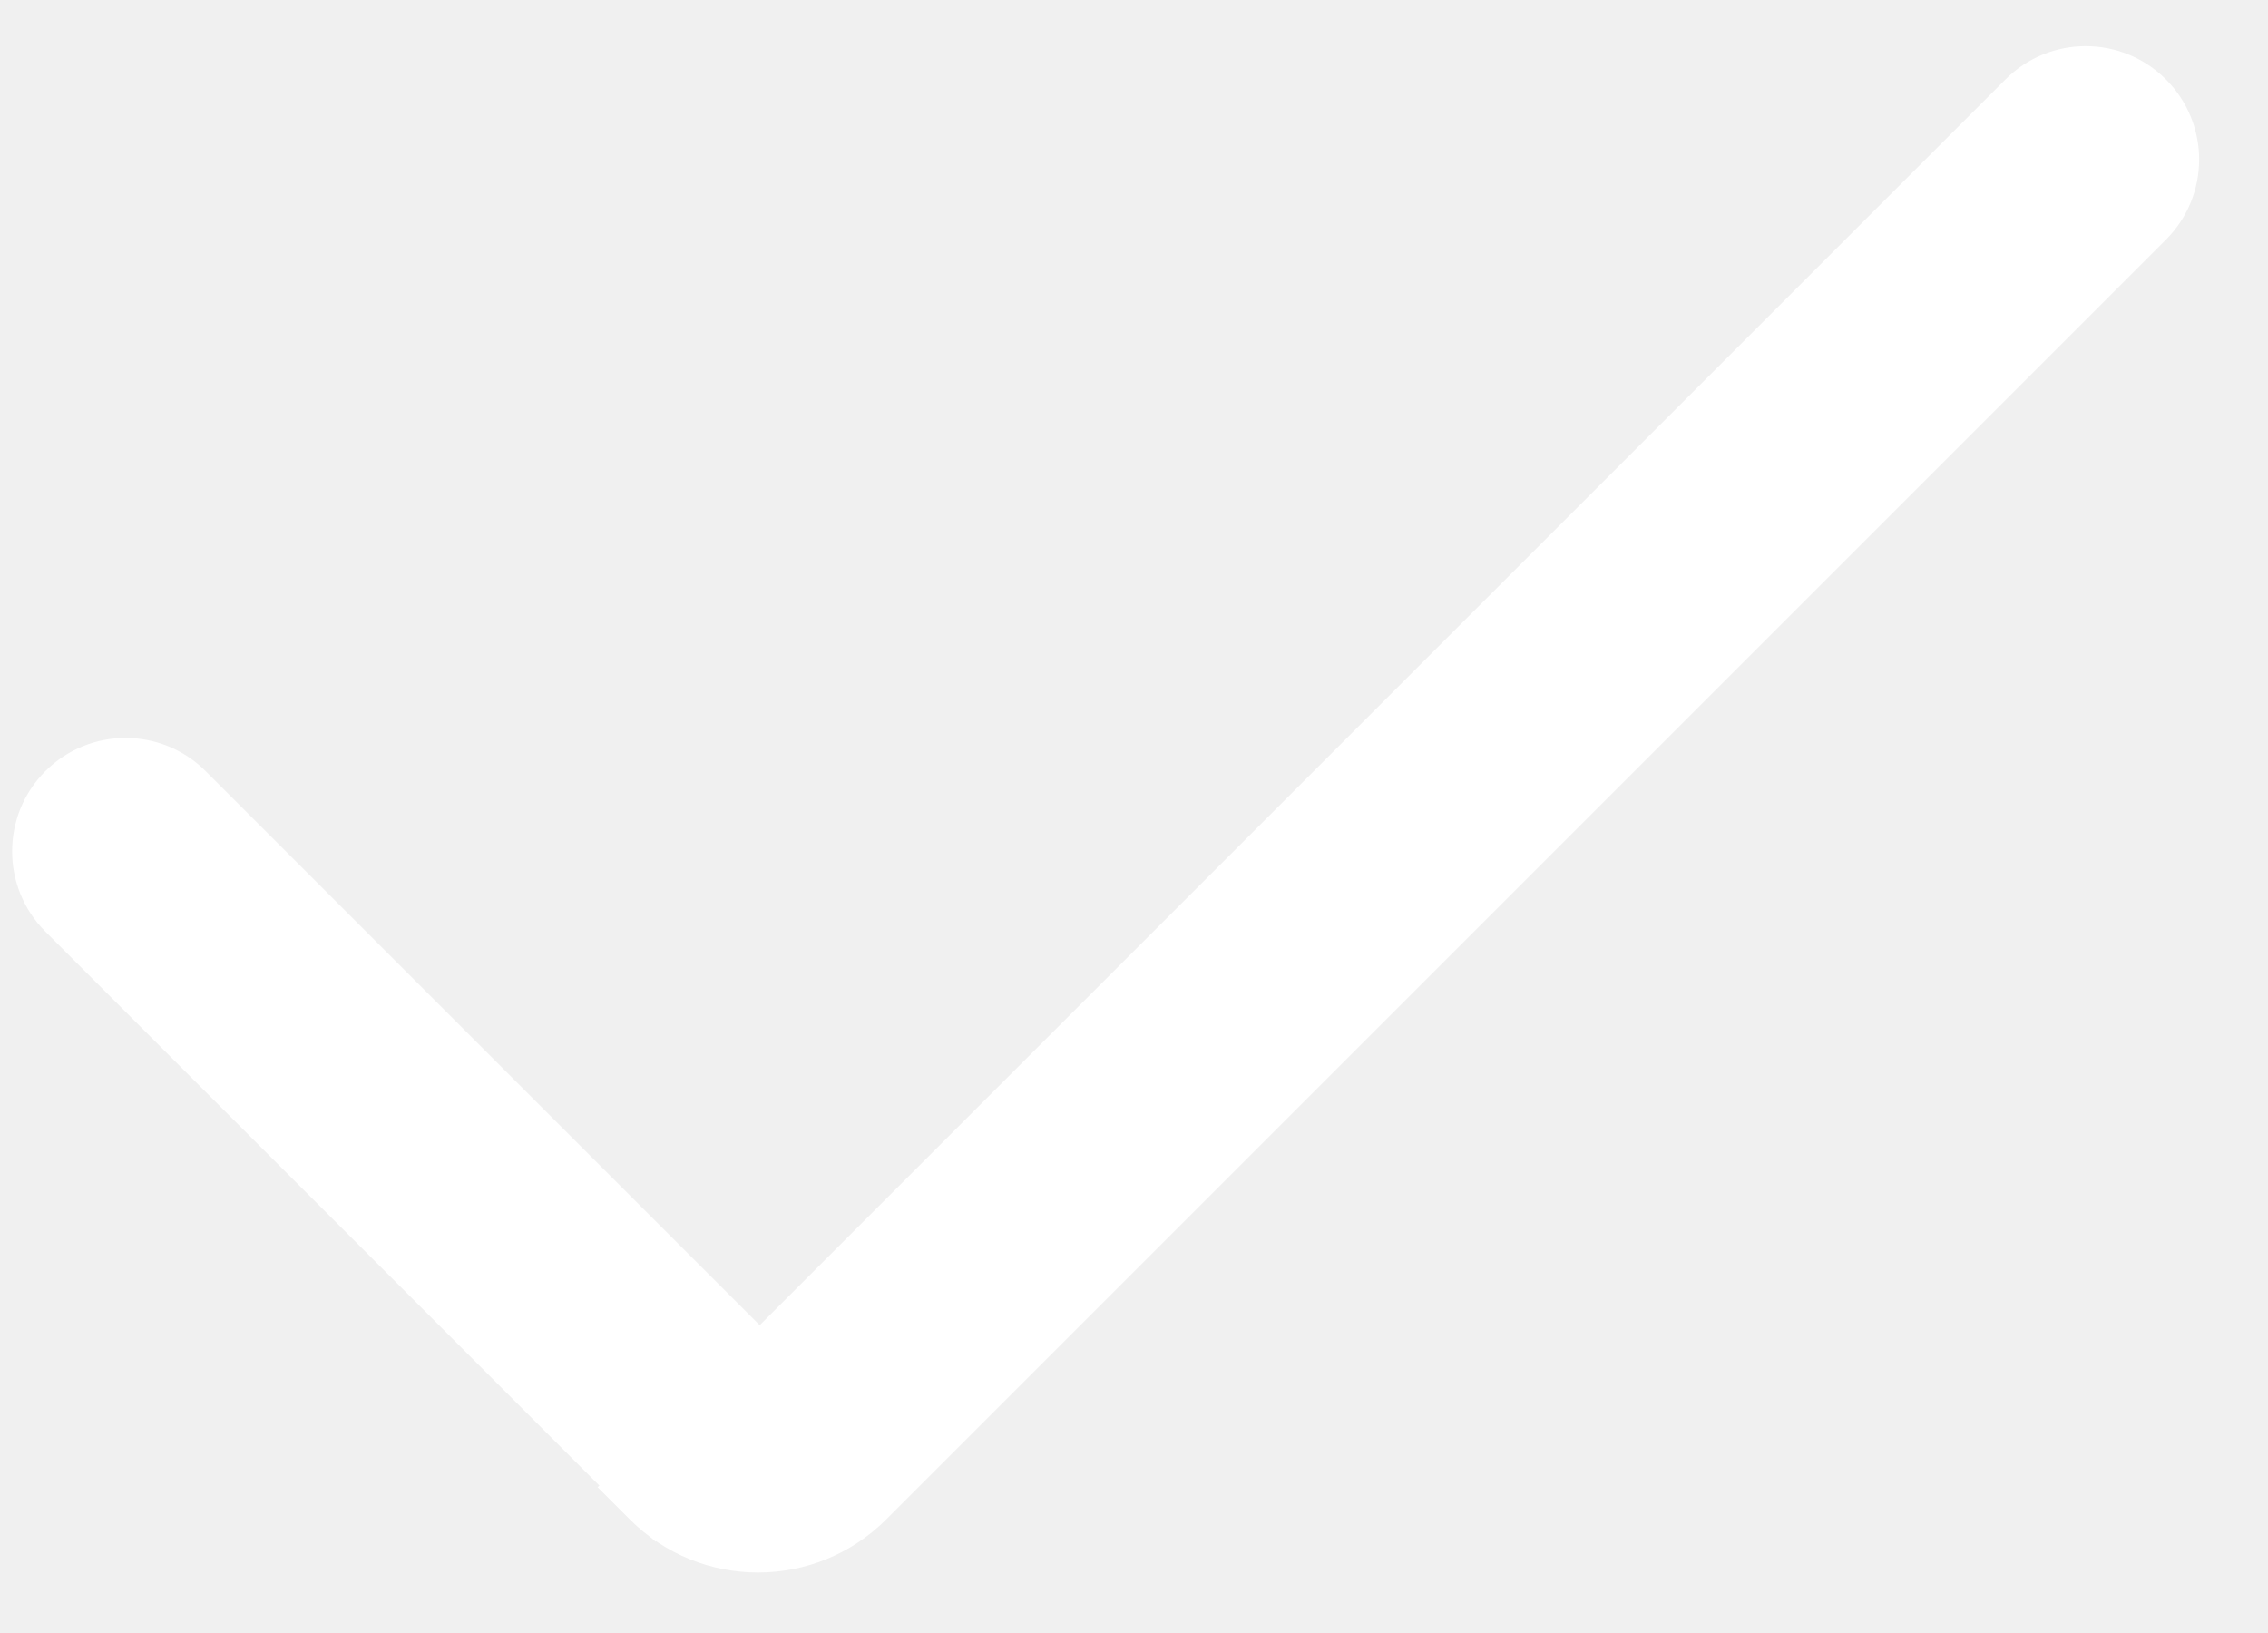
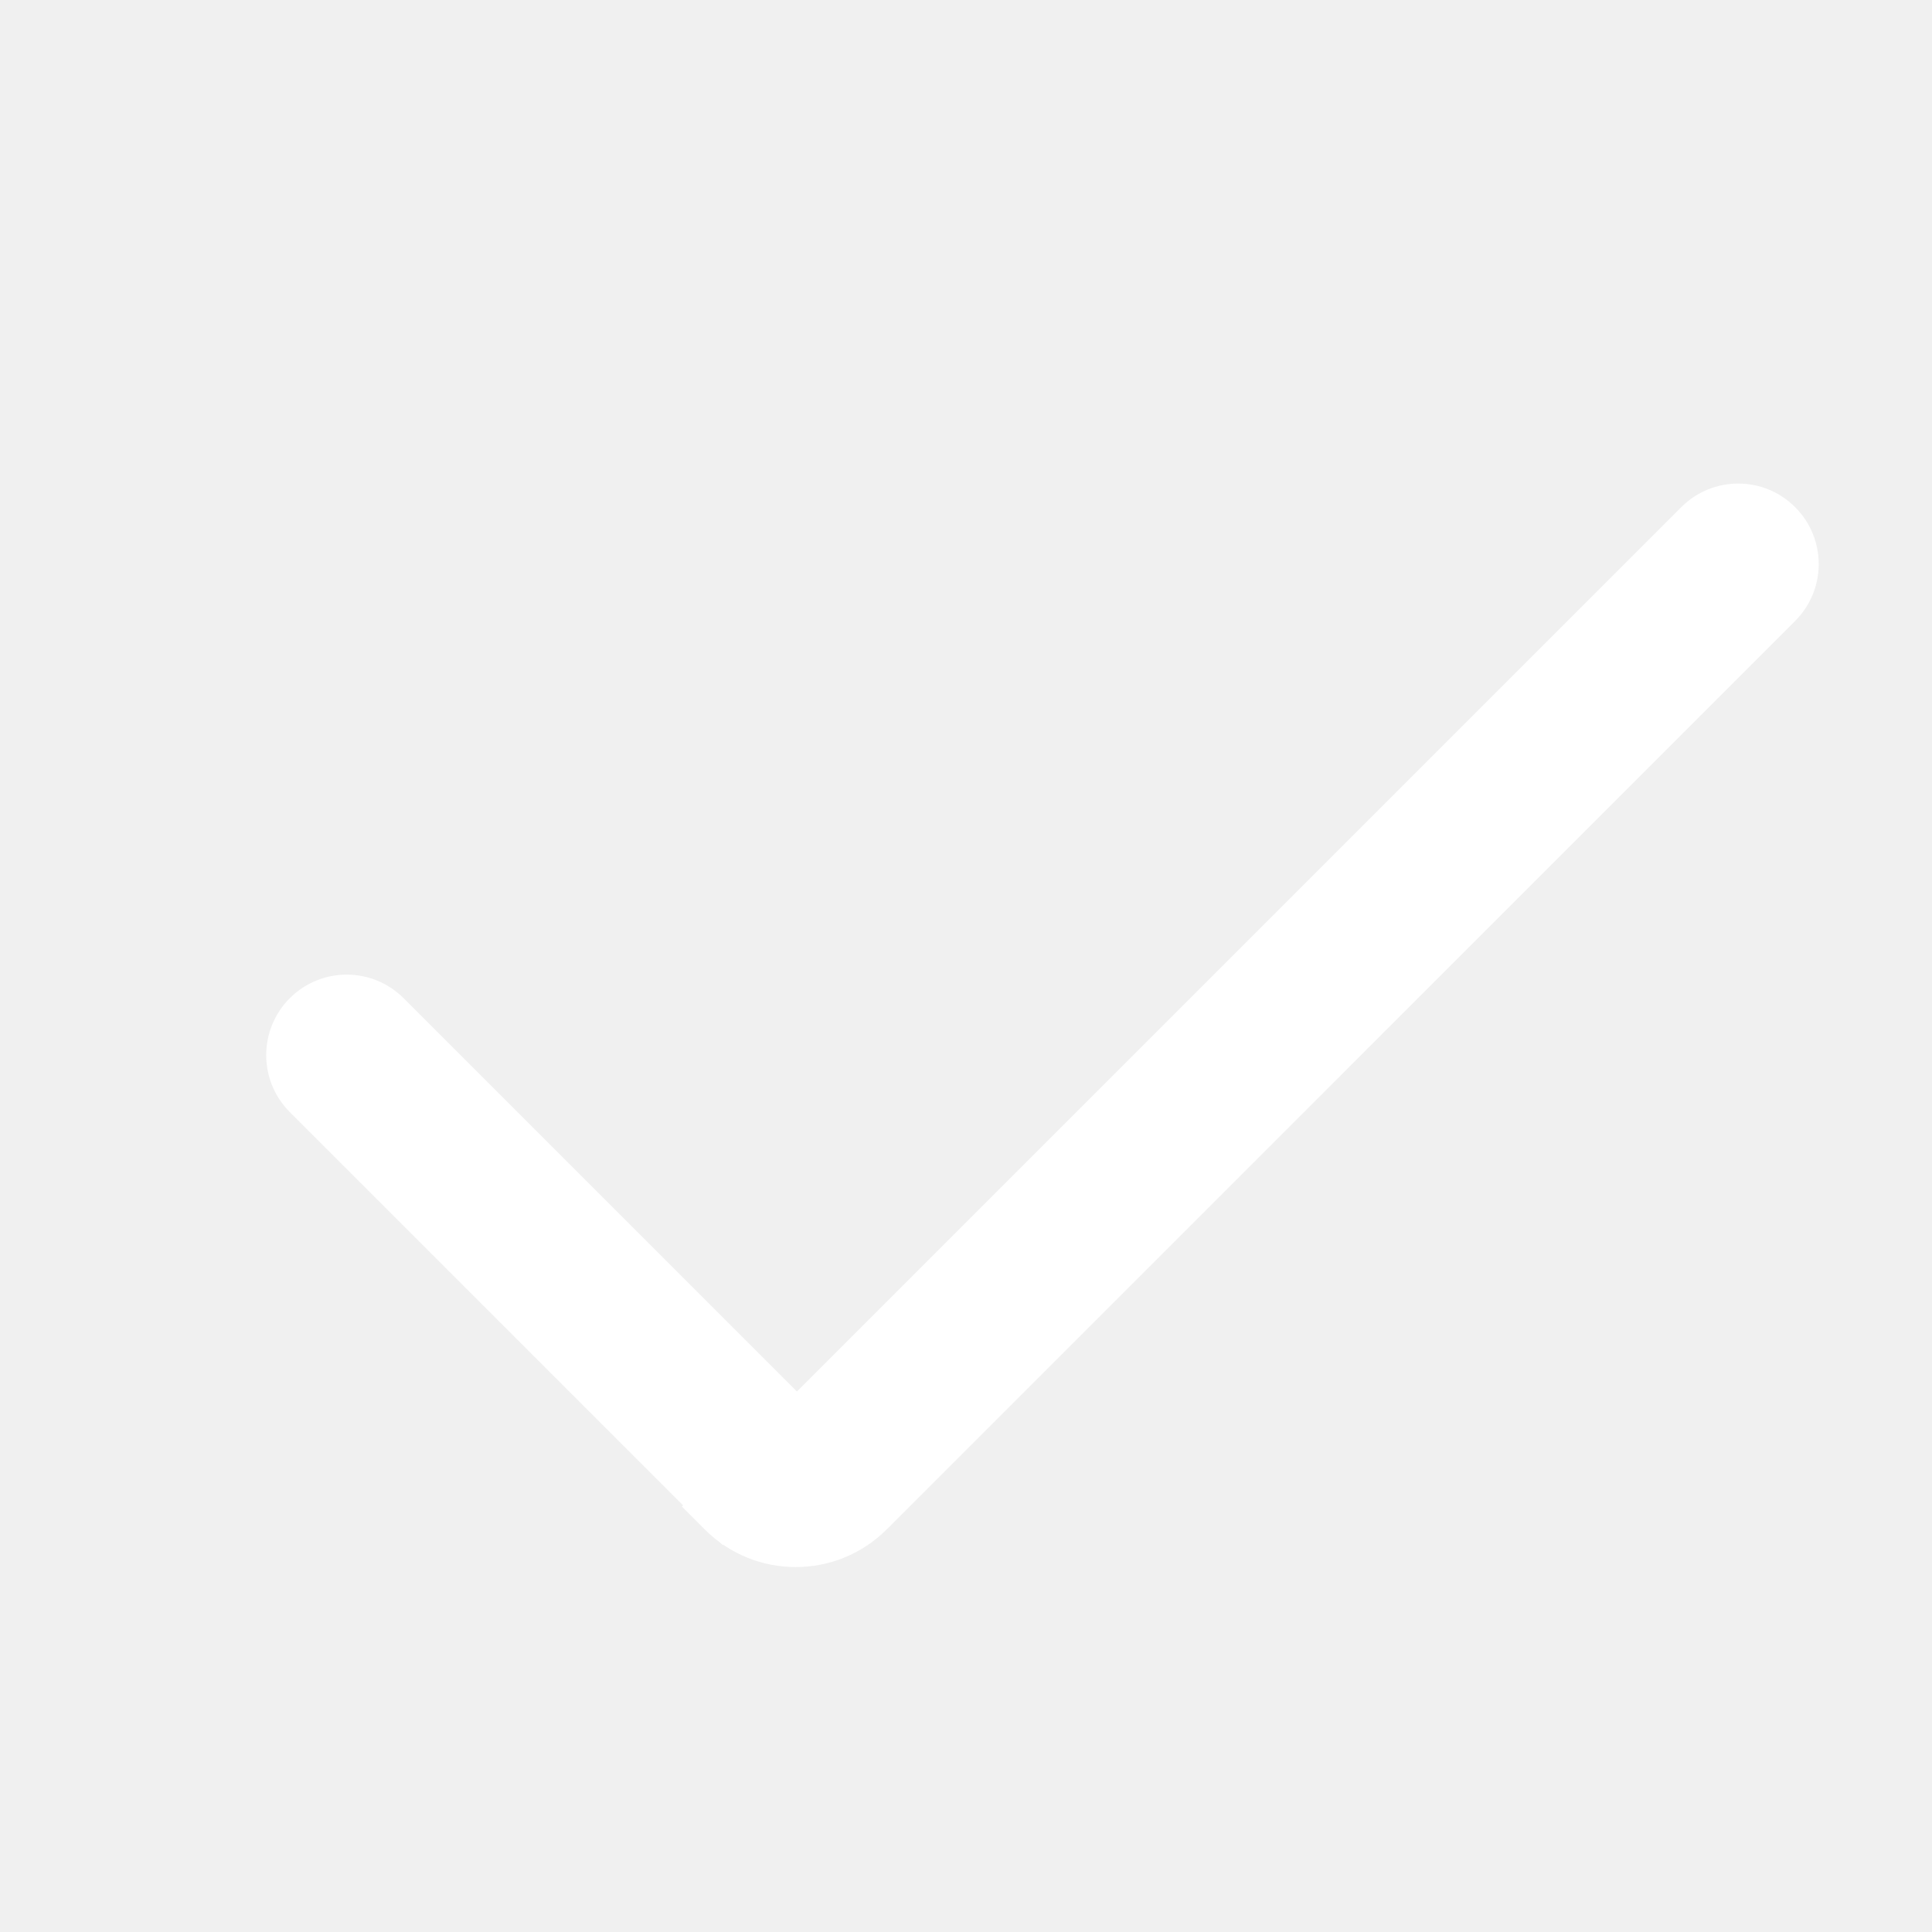
- <svg xmlns="http://www.w3.org/2000/svg" width="25px" height="18px" viewBox="0 0 25 18" version="1.1">
+ <svg xmlns="http://www.w3.org/2000/svg" width="30px" height="30px" viewBox="0 0 30 30" version="1.1">
  <defs />
-   <g id="icn-big-check" stroke="none" stroke-width="1" fill="none" fill-rule="evenodd" transform="translate(-4, -7)">
-     <g id="icn-check" fill="#FFFFFF">
-       <path d="M8.304,13.924 L8.304,13.924 C8.995,13.924 9.554,14.484 9.554,15.174 L9.554,24.685 L7.054,24.685 L7.054,15.174 C7.054,14.484 7.614,13.924 8.304,13.924 Z" id="Rectangle-3" transform="translate(8.304379, 19.30438) rotate(-45) translate(-8.304379, -19.30438) " />
-       <path d="M19.673,4.478 L19.673,4.478 C20.364,4.478 20.923,5.037 20.923,5.728 L20.923,25.675 C20.923,26.78 20.028,27.675 18.923,27.675 L18.423,27.675 L18.423,5.728 C18.423,5.037 18.983,4.478 19.673,4.478 Z" id="Rectangle-3" transform="translate(19.67341, 16.07659) rotate(45) translate(-19.67341, -16.07659) " />
+   <g id="Symbols" stroke="none" stroke-width="1" fill="none" fill-rule="evenodd">
+     <g id="icn-big-check" fill="#FFFFFF">
+       <g id="icn-check">
+         <path d="M8.304,13.924 L8.304,13.924 C8.995,13.924 9.554,14.484 9.554,15.174 L9.554,24.685 L7.054,24.685 L7.054,15.174 C7.054,14.484 7.614,13.924 8.304,13.924 Z" id="Rectangle-3" transform="translate(8.304379, 19.30438) rotate(-45) translate(-8.304379, -19.30438) " />
+         <path d="M19.673,4.478 L19.673,4.478 C20.364,4.478 20.923,5.037 20.923,5.728 L20.923,25.675 C20.923,26.78 20.028,27.675 18.923,27.675 L18.423,27.675 L18.423,5.728 C18.423,5.037 18.983,4.478 19.673,4.478 Z" id="Rectangle-3" transform="translate(19.67341, 16.07659) rotate(45) translate(-19.67341, -16.07659) " />
+       </g>
    </g>
  </g>
</svg>
